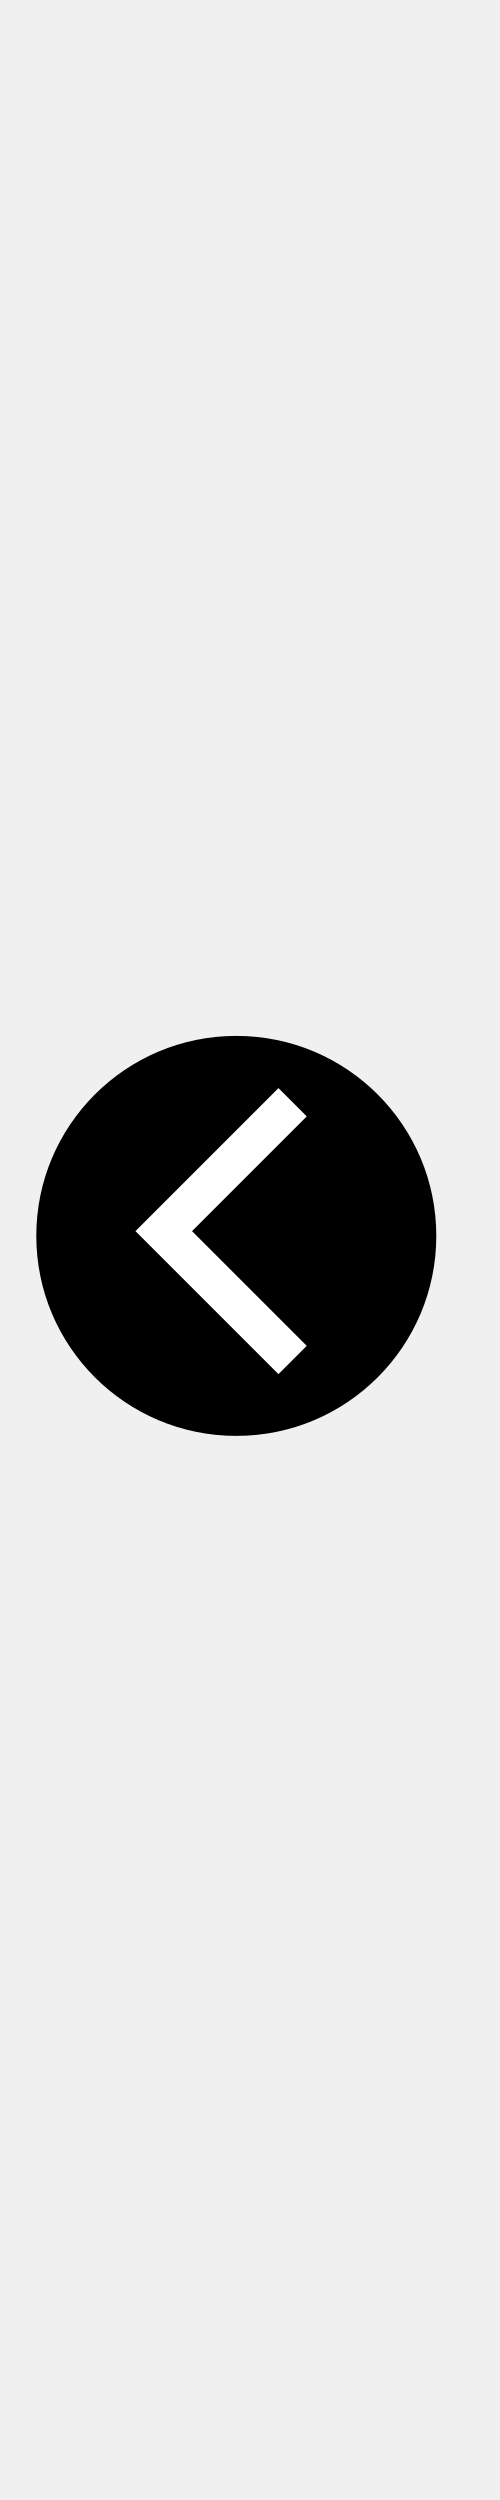
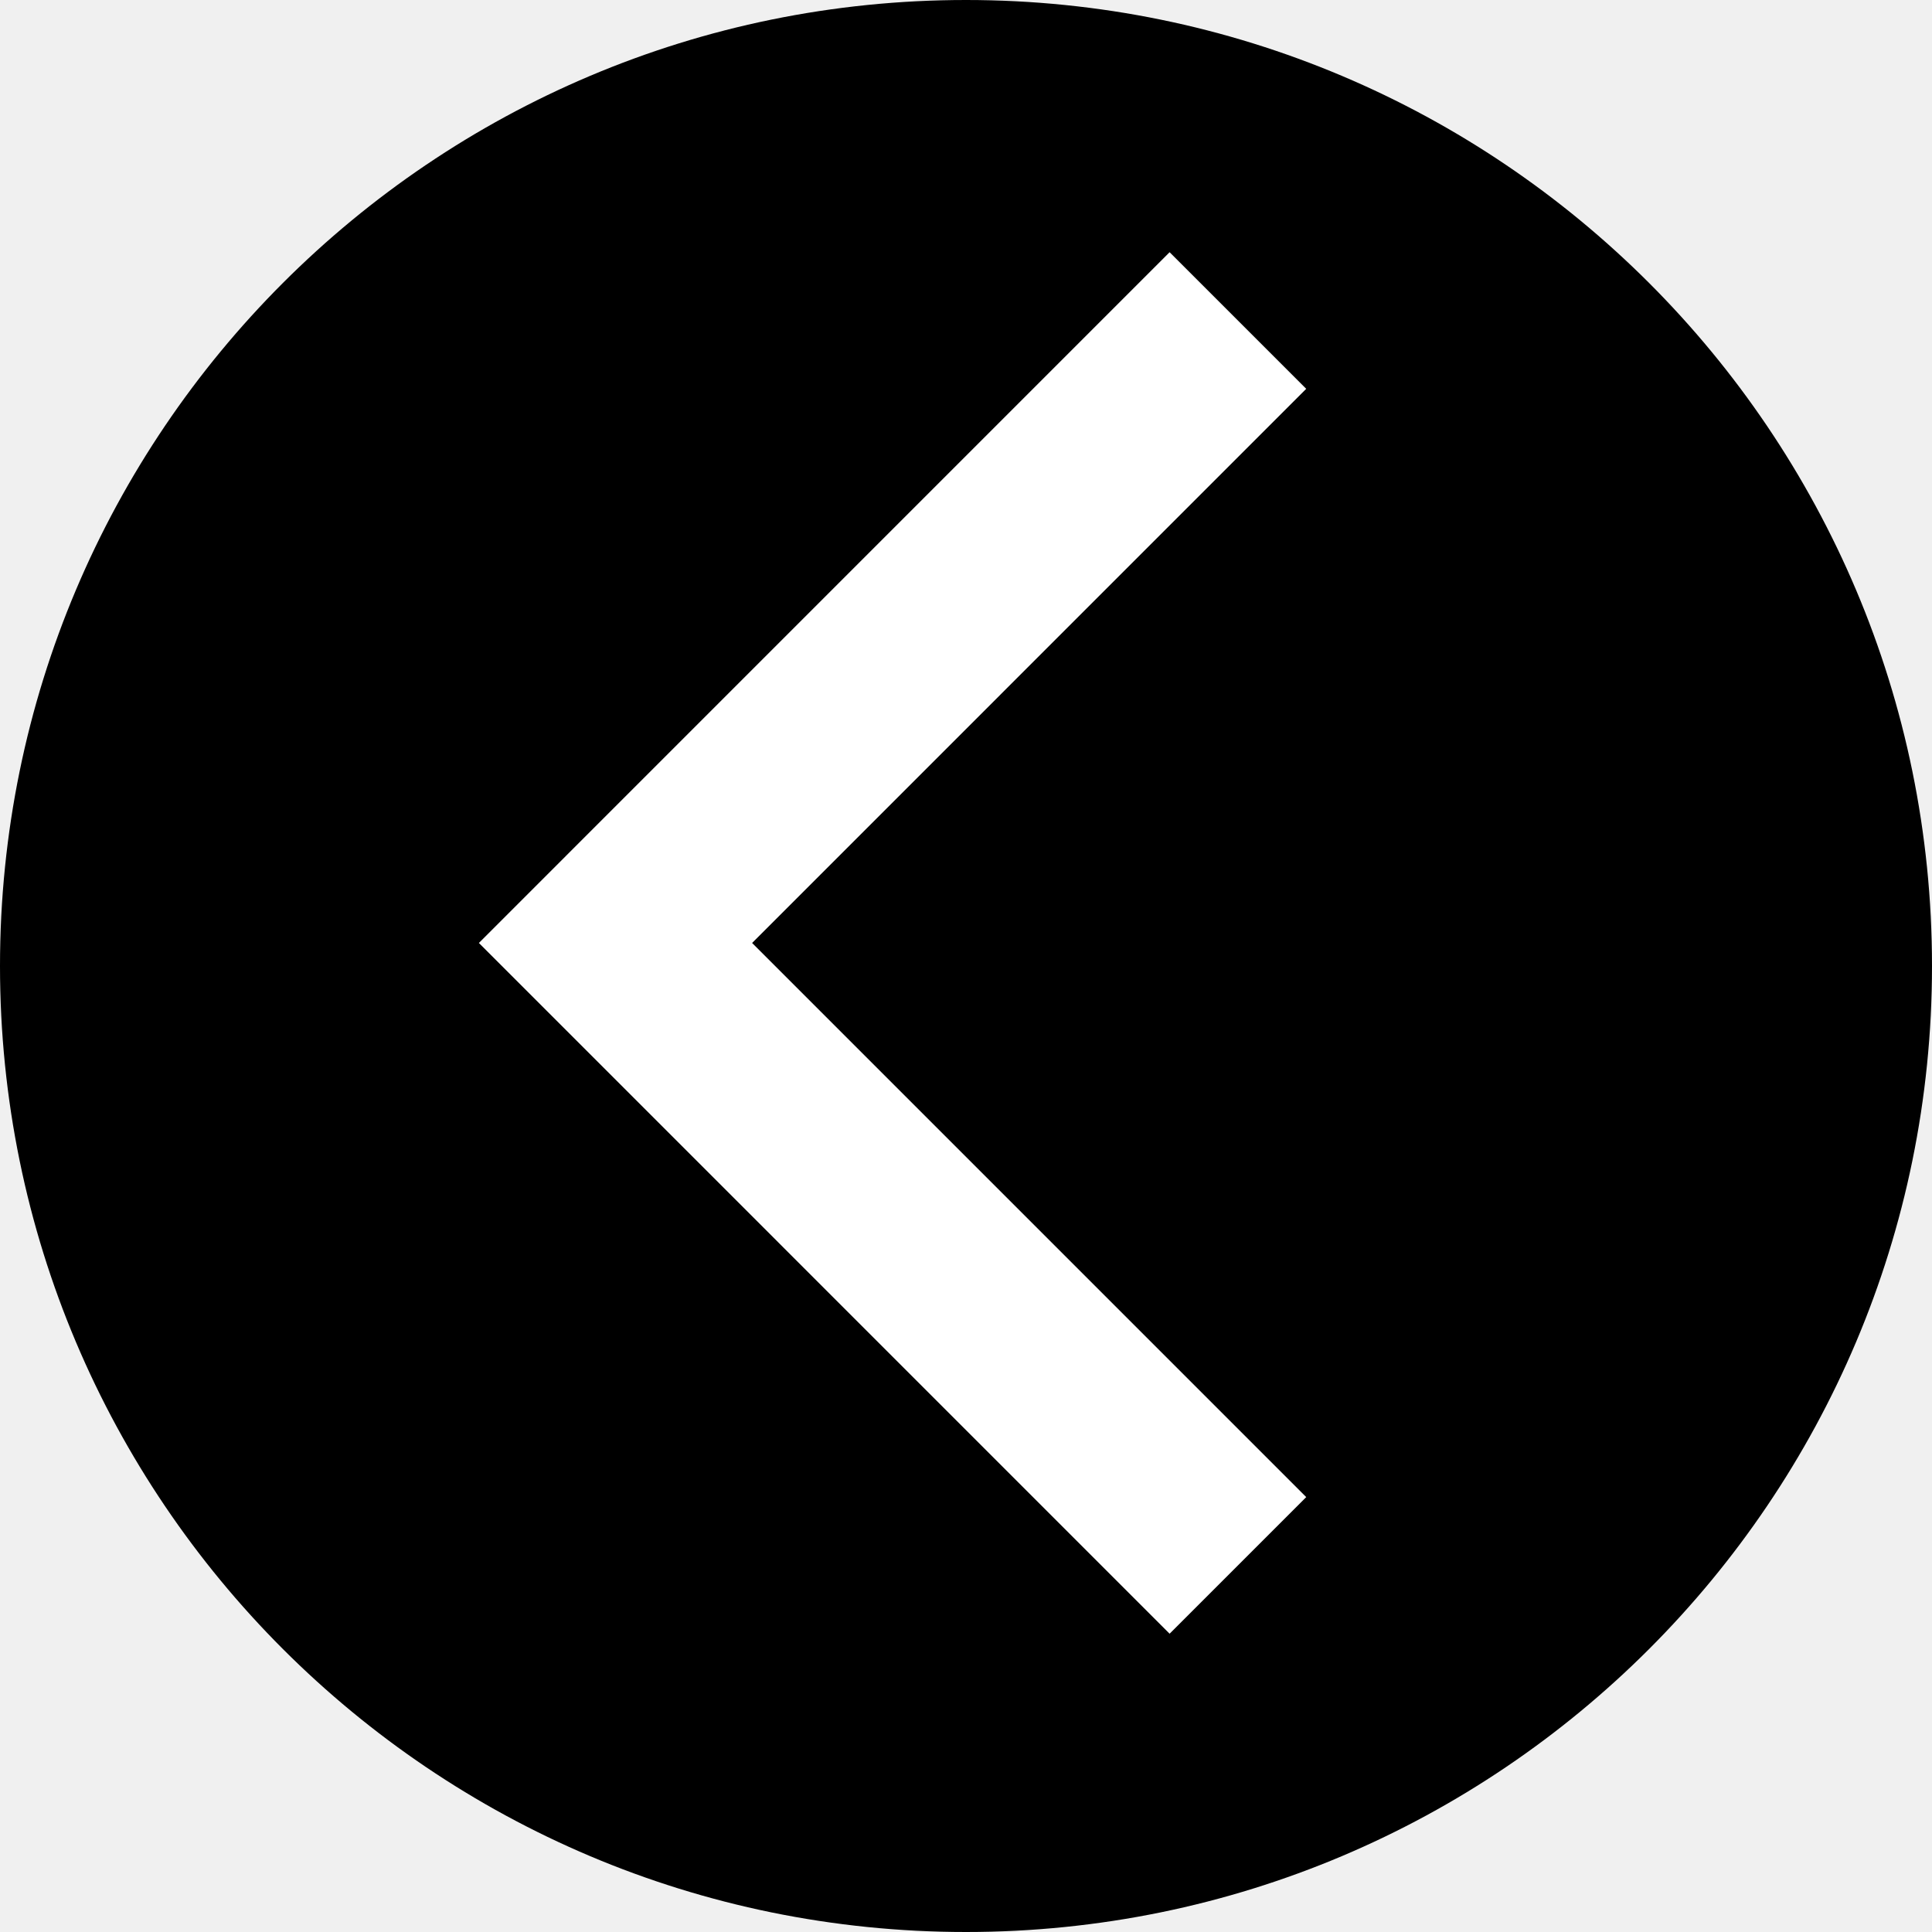
- <svg xmlns="http://www.w3.org/2000/svg" version="1.1" x="0px" y="0px" width="25px" height="125px" viewBox="-9.074 -8.975 125 125" overflow="visible" enable-background="new -9.074 -8.975 125 125" xml:space="preserve">
+ <svg xmlns="http://www.w3.org/2000/svg" version="1.1" viewBox="0 0 100 100">
  <defs>
</defs>
  <circle cx="50" cy="50" r="50" />
  <polyline stroke="#FFFFFF" stroke-width="10" stroke-miterlimit="10" points="64.074,16.59 31.858,48.808 64.074,81.025 " />
</svg>
